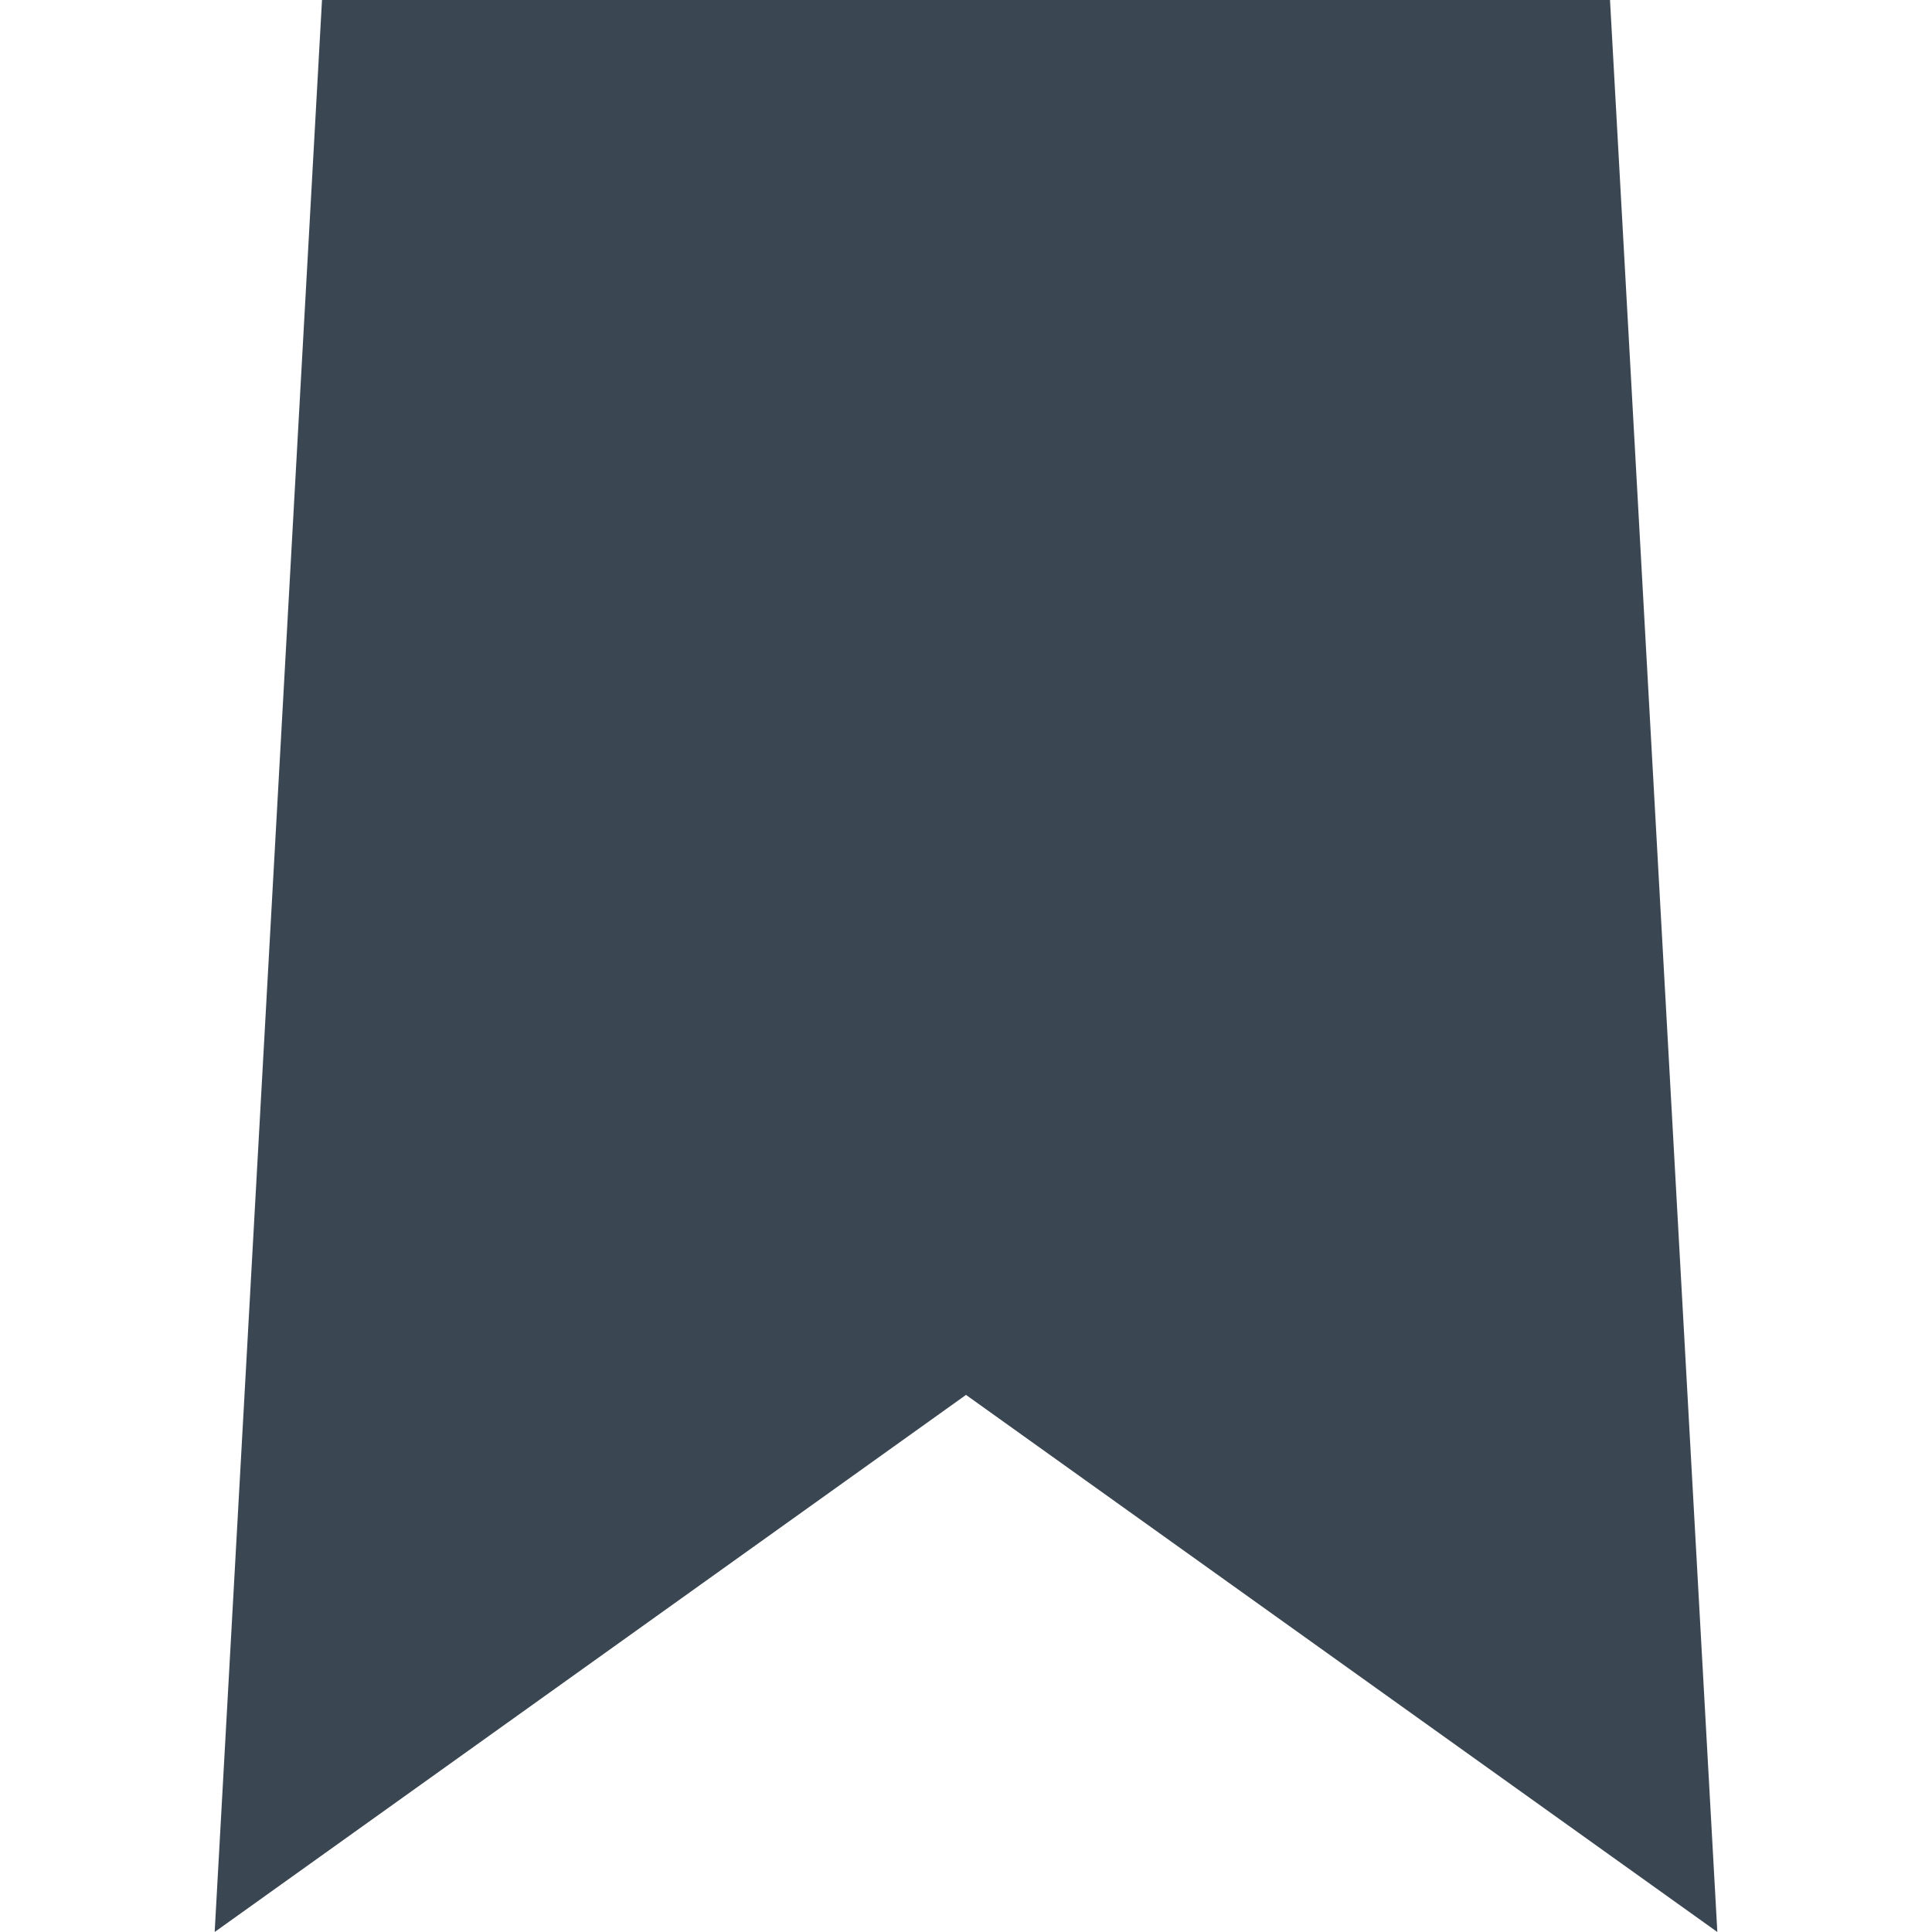
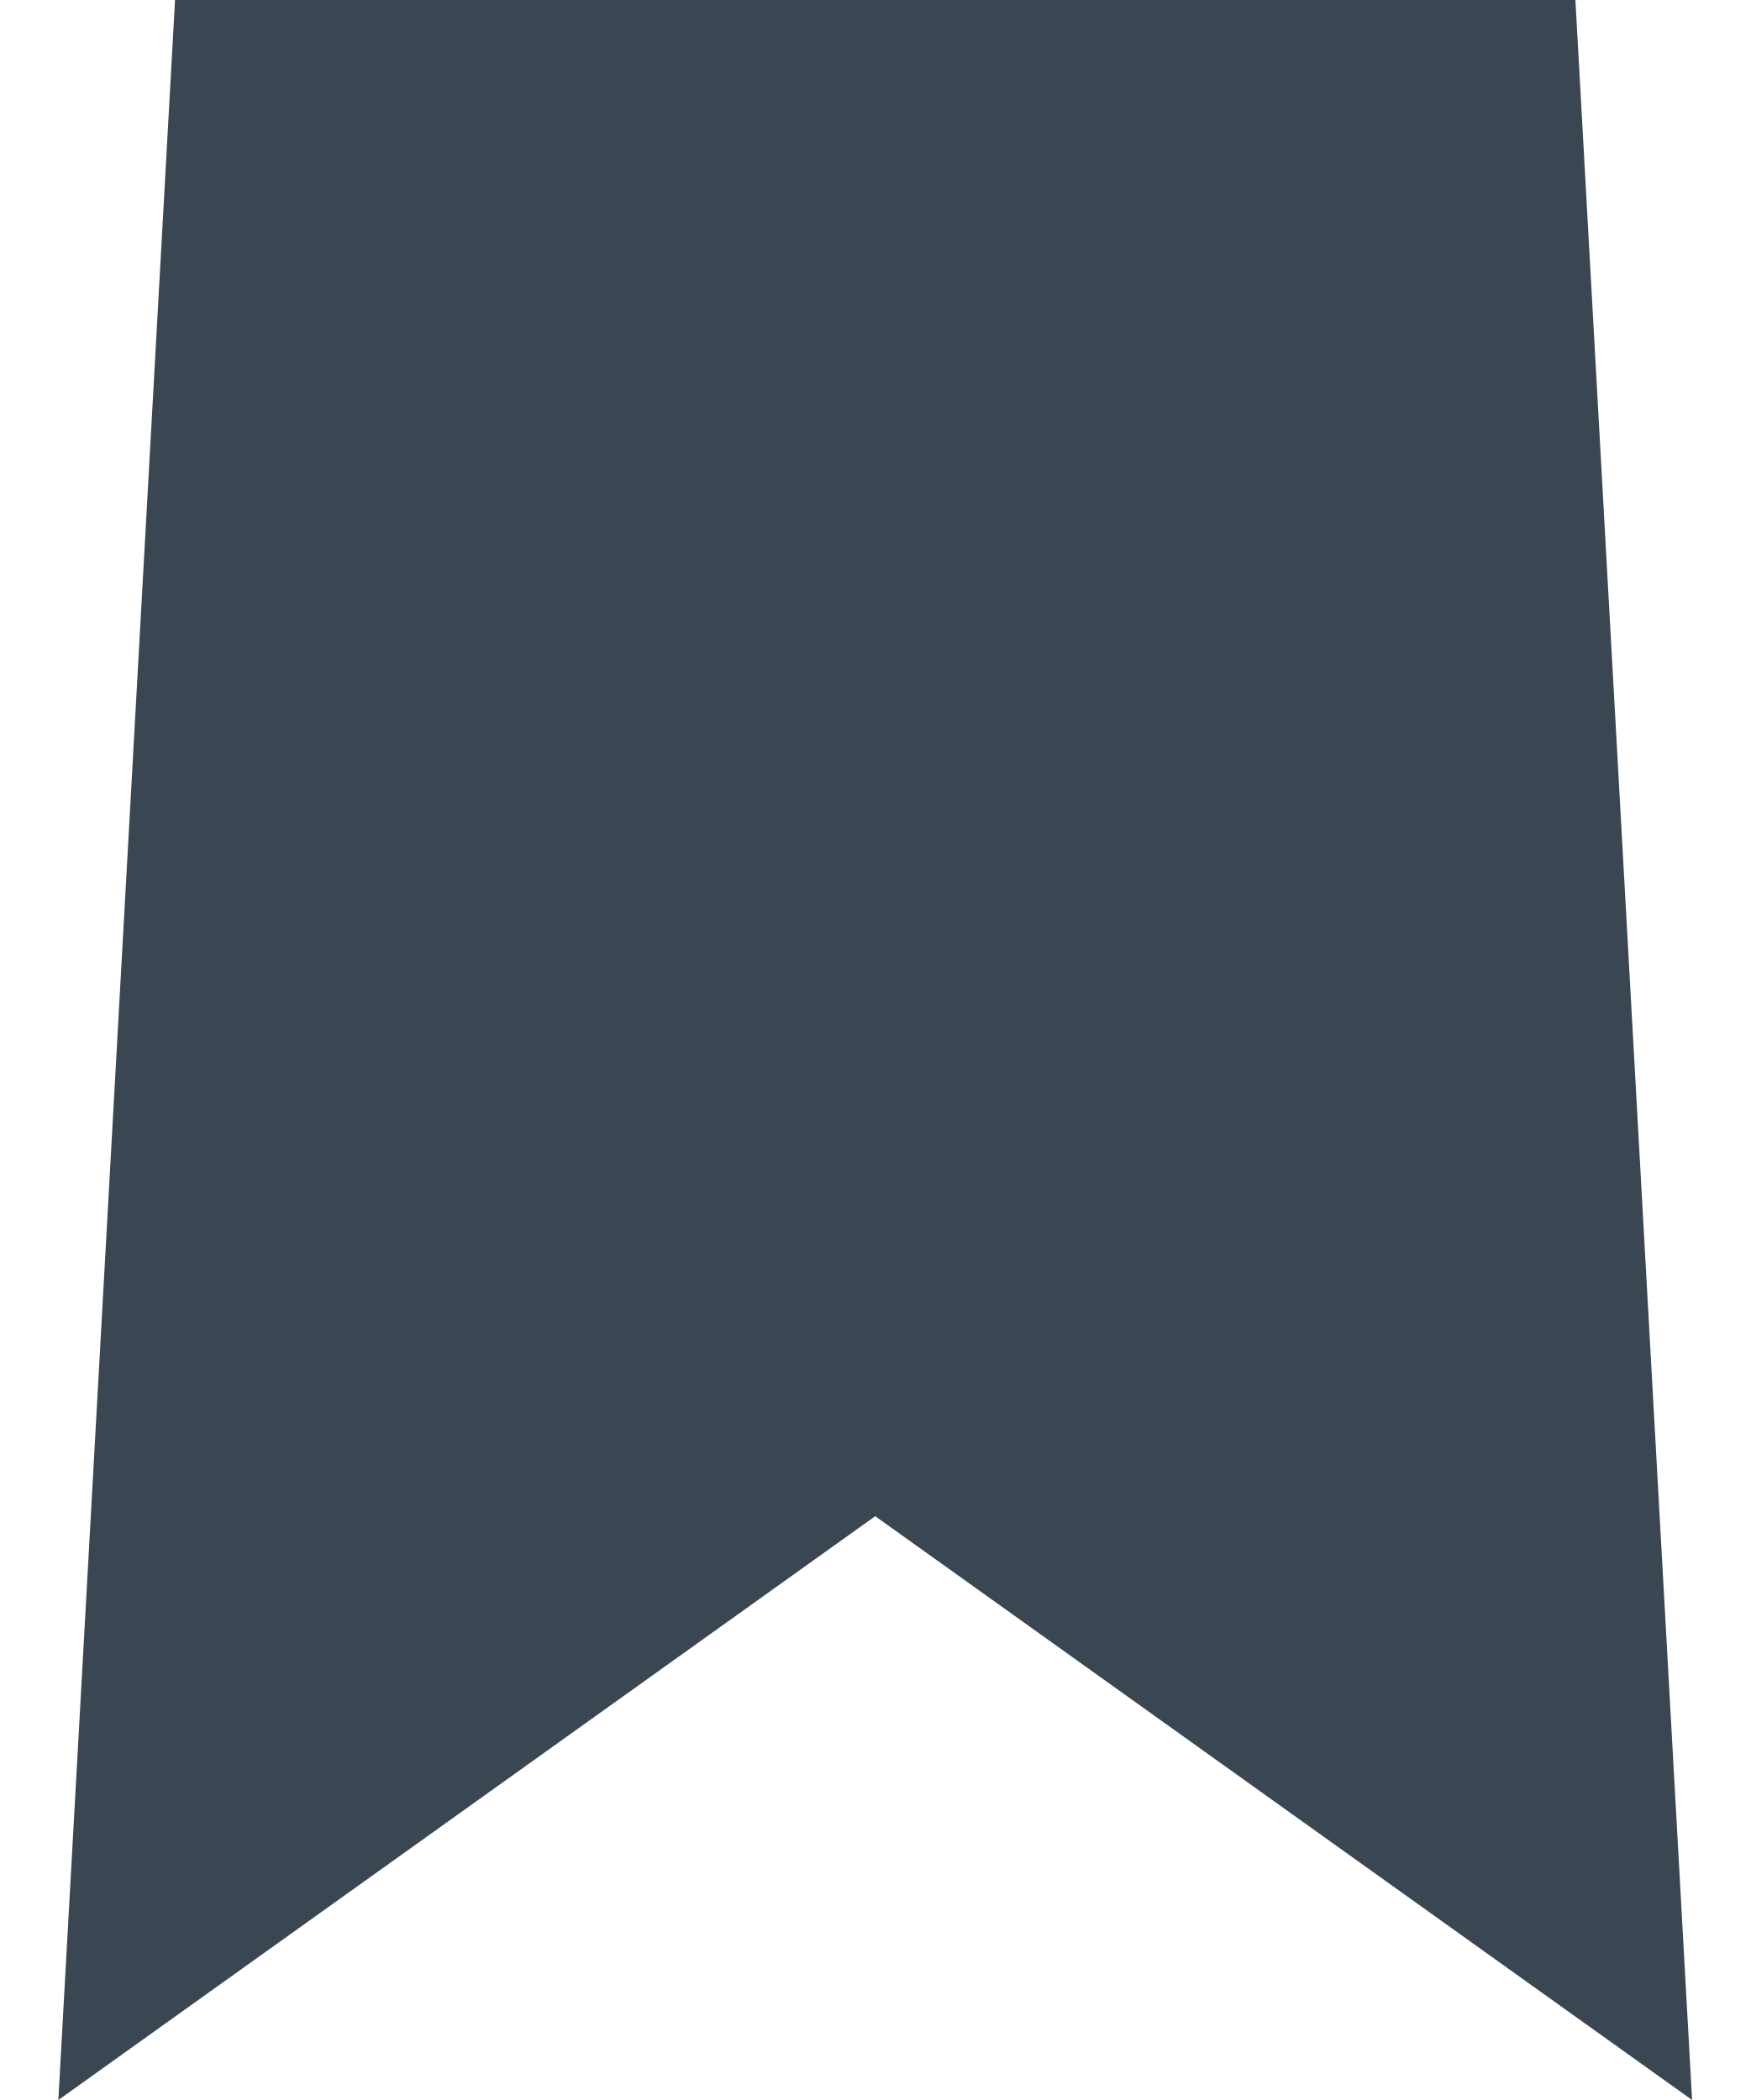
- <svg xmlns="http://www.w3.org/2000/svg" width="24" height="24" viewBox="0 0 15 18" fill="none">
+ <svg xmlns="http://www.w3.org/2000/svg" width="15" height="18" viewBox="0 0 15 18" fill="none">
  <path d="M0.5 18L1.5 9.8859e-07L13.5 -2.29345e-08L14.5 18L7.5 12.996L0.5 18Z" fill="#3A4651" />
</svg>
